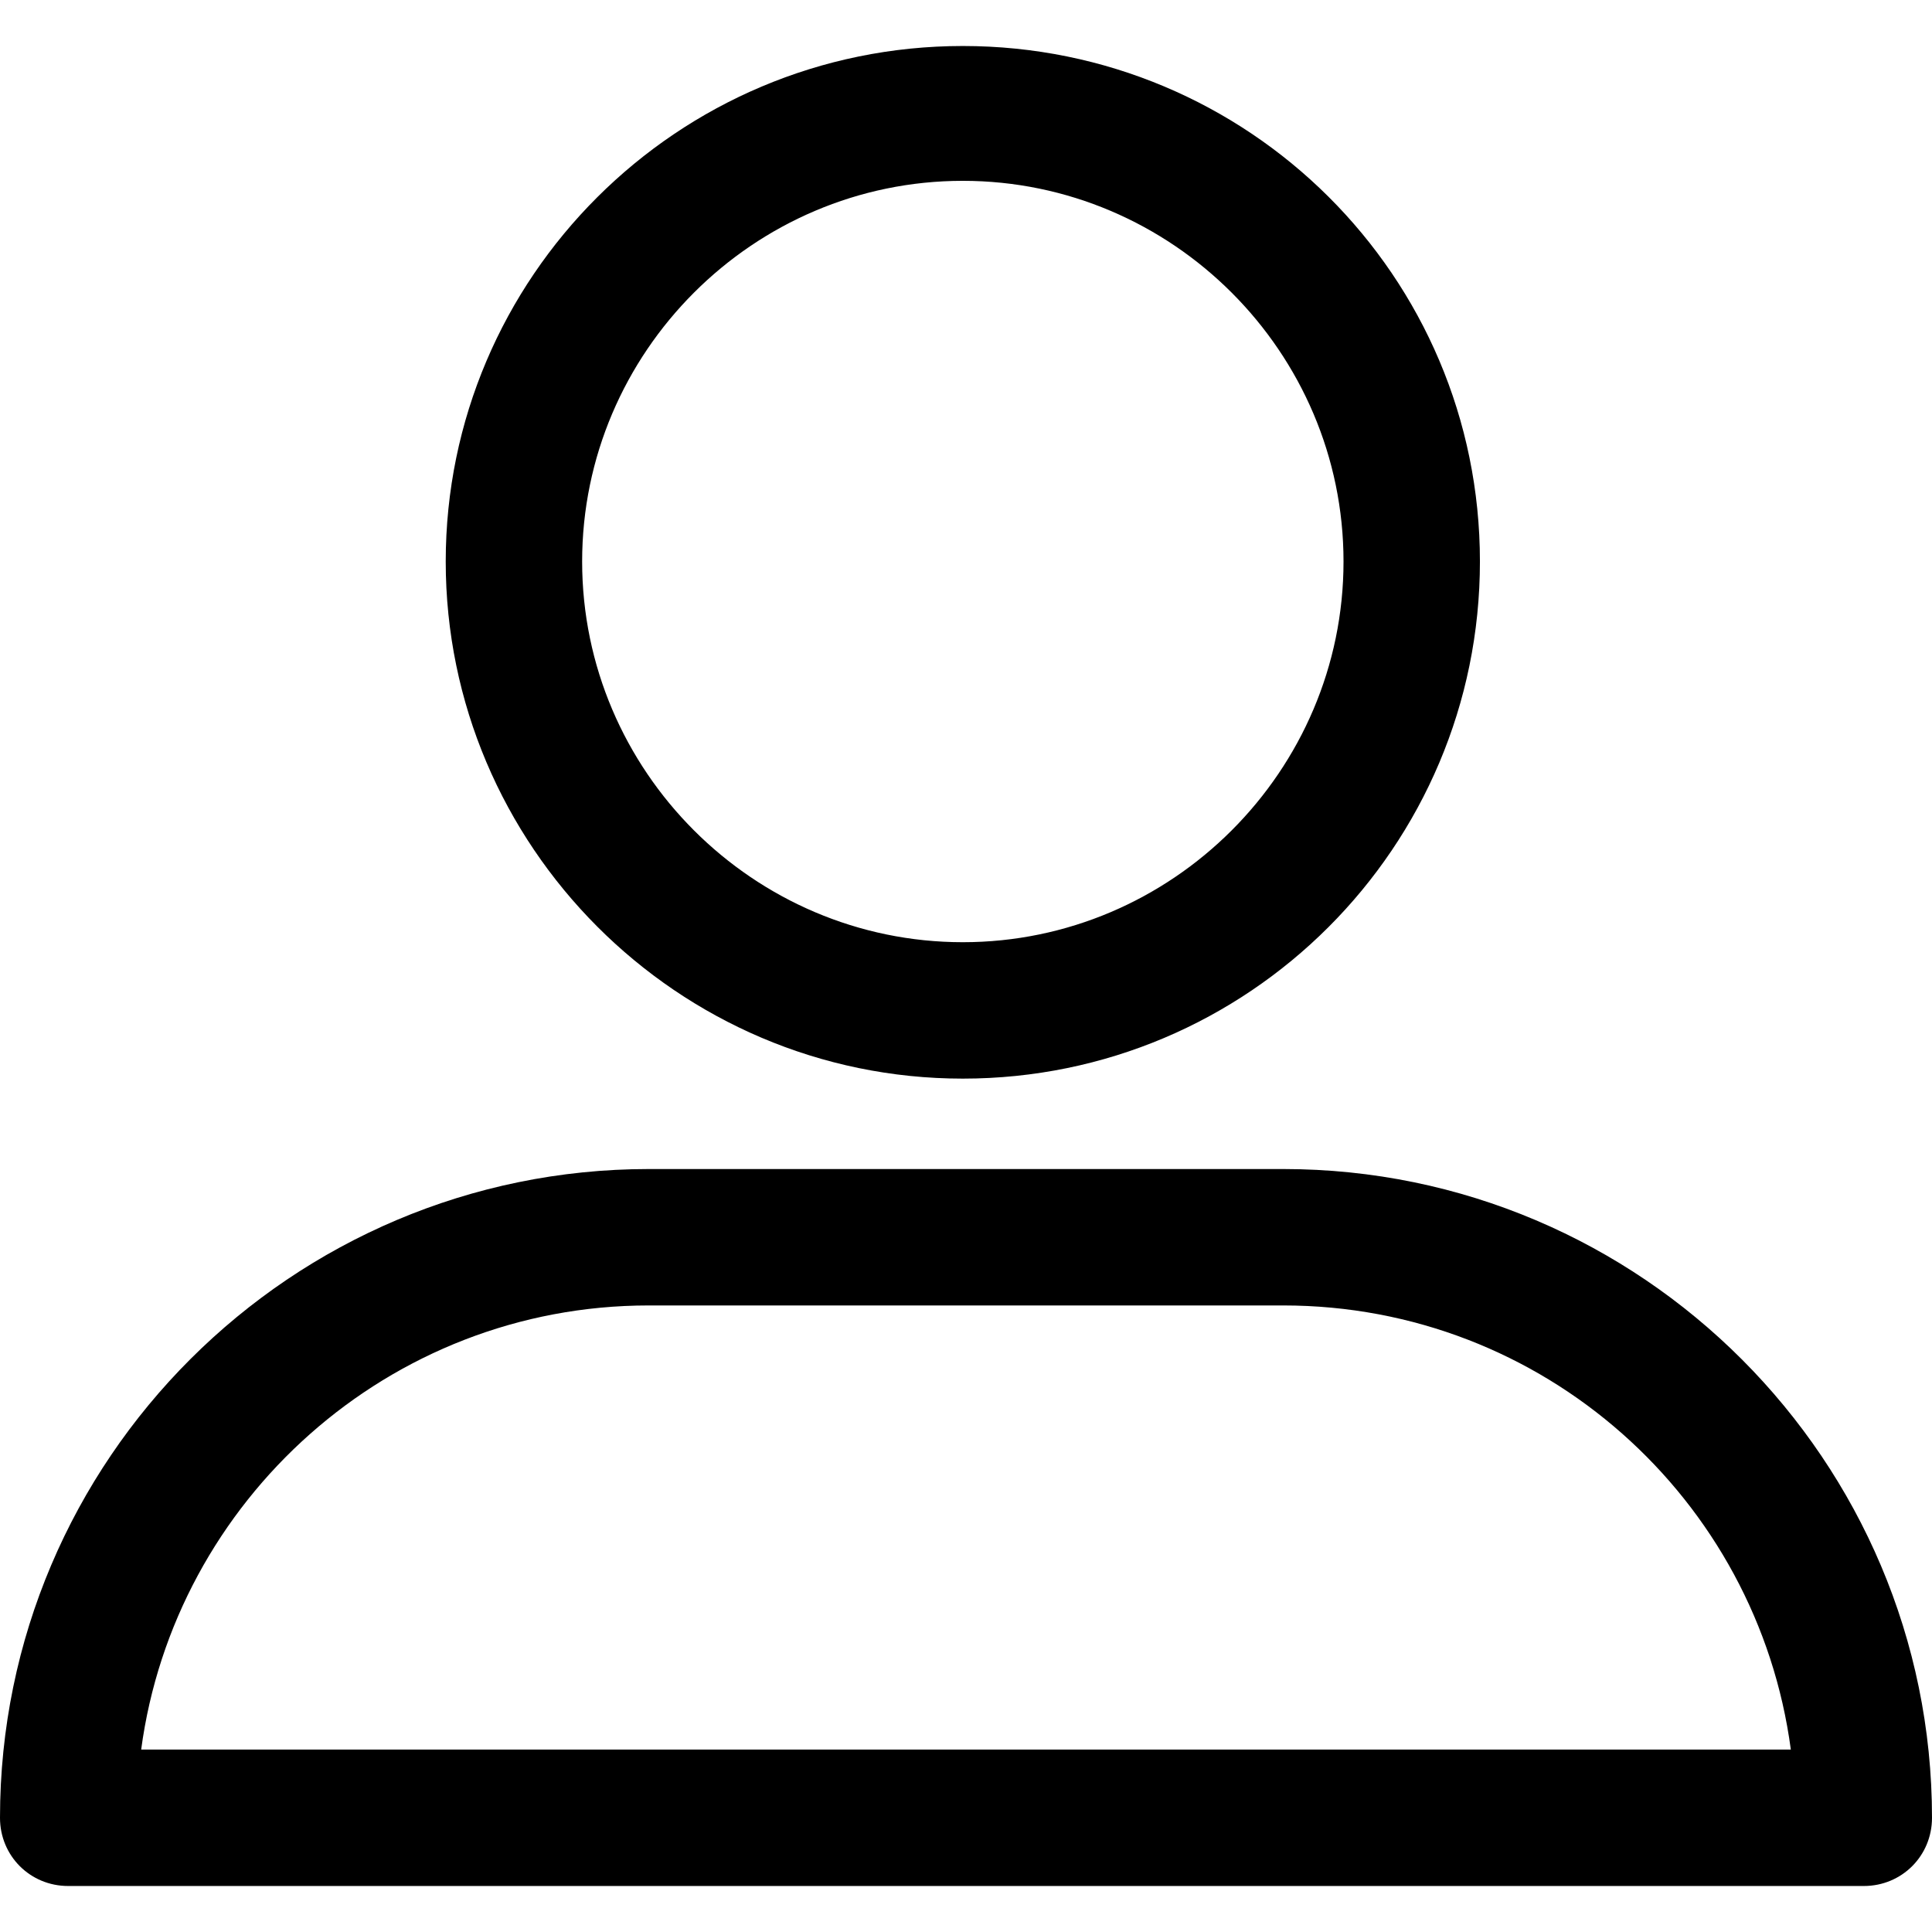
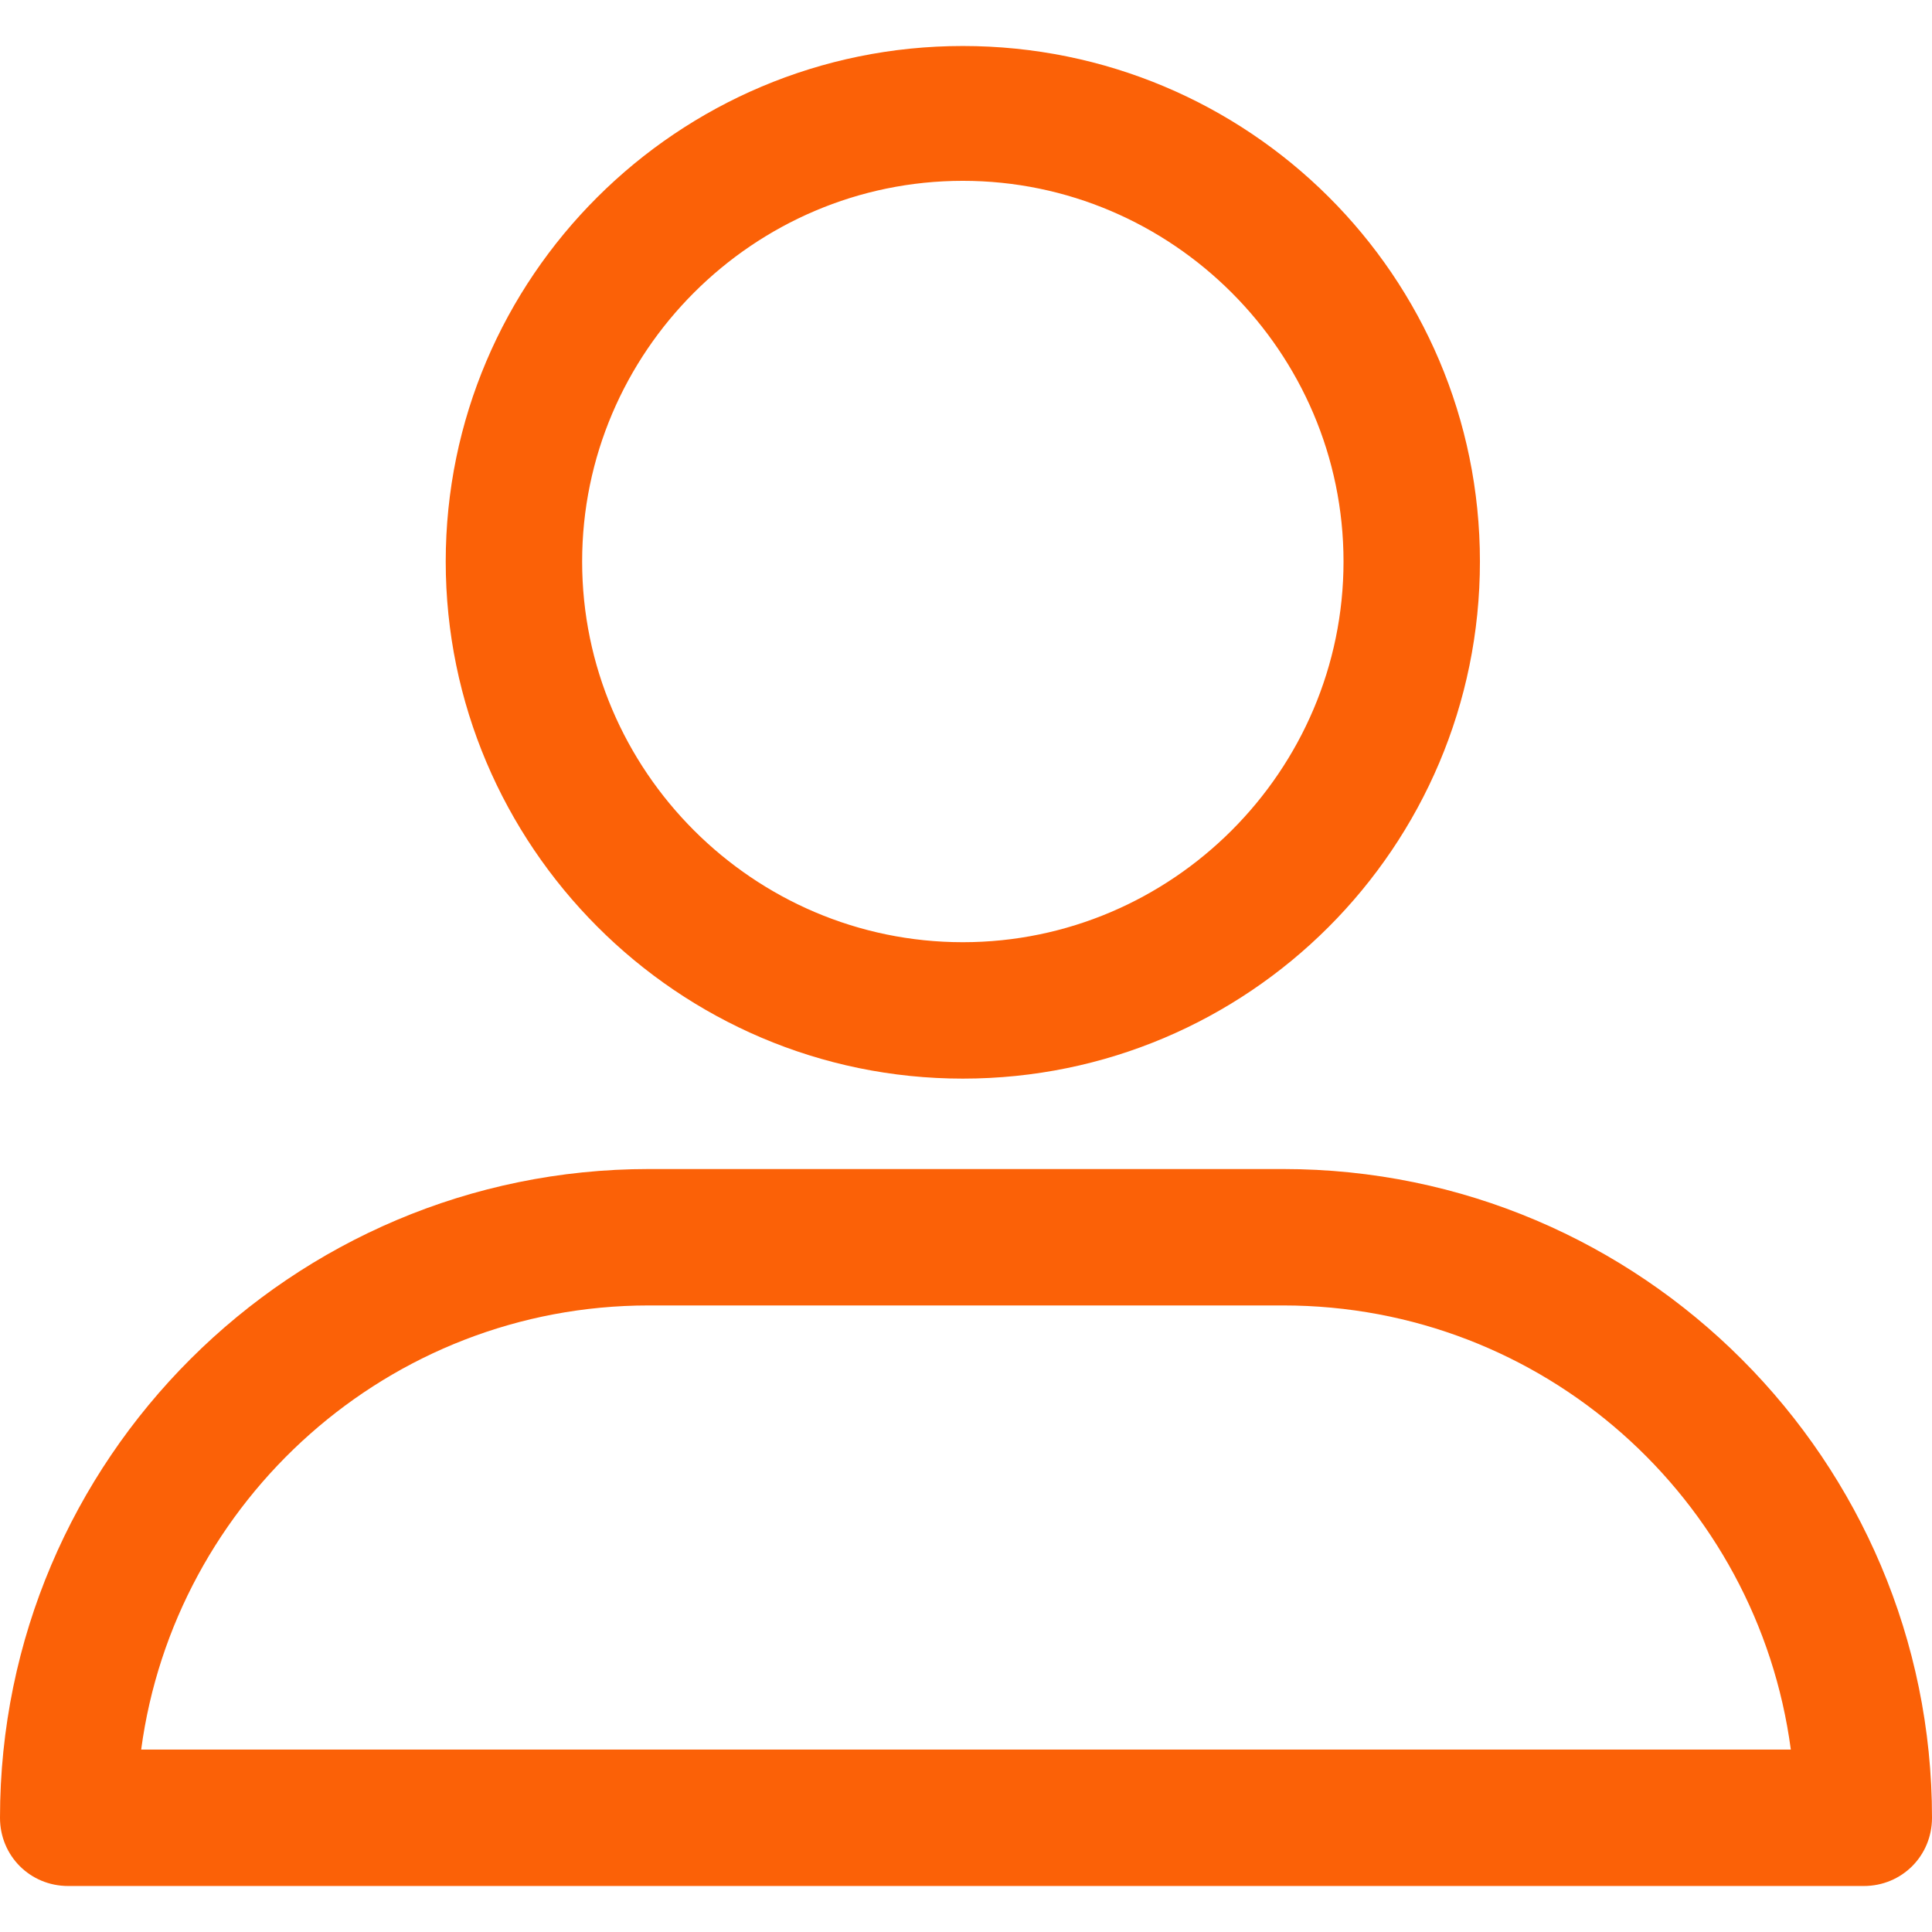
- <svg xmlns="http://www.w3.org/2000/svg" version="1.1" id="Capa_1" x="0px" y="0px" viewBox="0 0 563.43 563.43" style="enable-background:new 0 0 563.43 563.43;" xml:space="preserve">
-   <path d="M280.79,314.559c83.266,0,150.803-67.538,150.803-150.803S364.055,13.415,280.79,13.415S129.987,80.953,129.987,163.756  S197.524,314.559,280.79,314.559z M280.79,52.735c61.061,0,111.021,49.959,111.021,111.021S341.851,274.776,280.79,274.776  s-111.021-49.959-111.021-111.021S219.728,52.735,280.79,52.735z" />
-   <path d="M19.891,550.015h523.648c11.102,0,19.891-8.789,19.891-19.891c0-104.082-84.653-189.198-189.198-189.198H189.198  C85.116,340.926,0,425.579,0,530.124C0,541.226,8.789,550.015,19.891,550.015z M189.198,380.708h185.034  c75.864,0,138.313,56.436,148.028,129.524H41.17C50.884,437.607,113.334,380.708,189.198,380.708z" />
+ <svg xmlns="http://www.w3.org/2000/svg" version="1.1" id="Capa_1" x="0px" y="0px" viewBox="0 0 563.43 563.43" xml:space="preserve">
+   <g style="fill:#FB6107">
+     <path d="M280.79,314.559c83.266,0,150.803-67.538,150.803-150.803S364.055,13.415,280.79,13.415S129.987,80.953,129.987,163.756  S197.524,314.559,280.79,314.559z M280.79,52.735c61.061,0,111.021,49.959,111.021,111.021S341.851,274.776,280.79,274.776  s-111.021-49.959-111.021-111.021S219.728,52.735,280.79,52.735z" />
+     <path d="M19.891,550.015h523.648c11.102,0,19.891-8.789,19.891-19.891c0-104.082-84.653-189.198-189.198-189.198H189.198  C85.116,340.926,0,425.579,0,530.124C0,541.226,8.789,550.015,19.891,550.015z M189.198,380.708h185.034  c75.864,0,138.313,56.436,148.028,129.524H41.17C50.884,437.607,113.334,380.708,189.198,380.708z" />
+   </g>
</svg>
